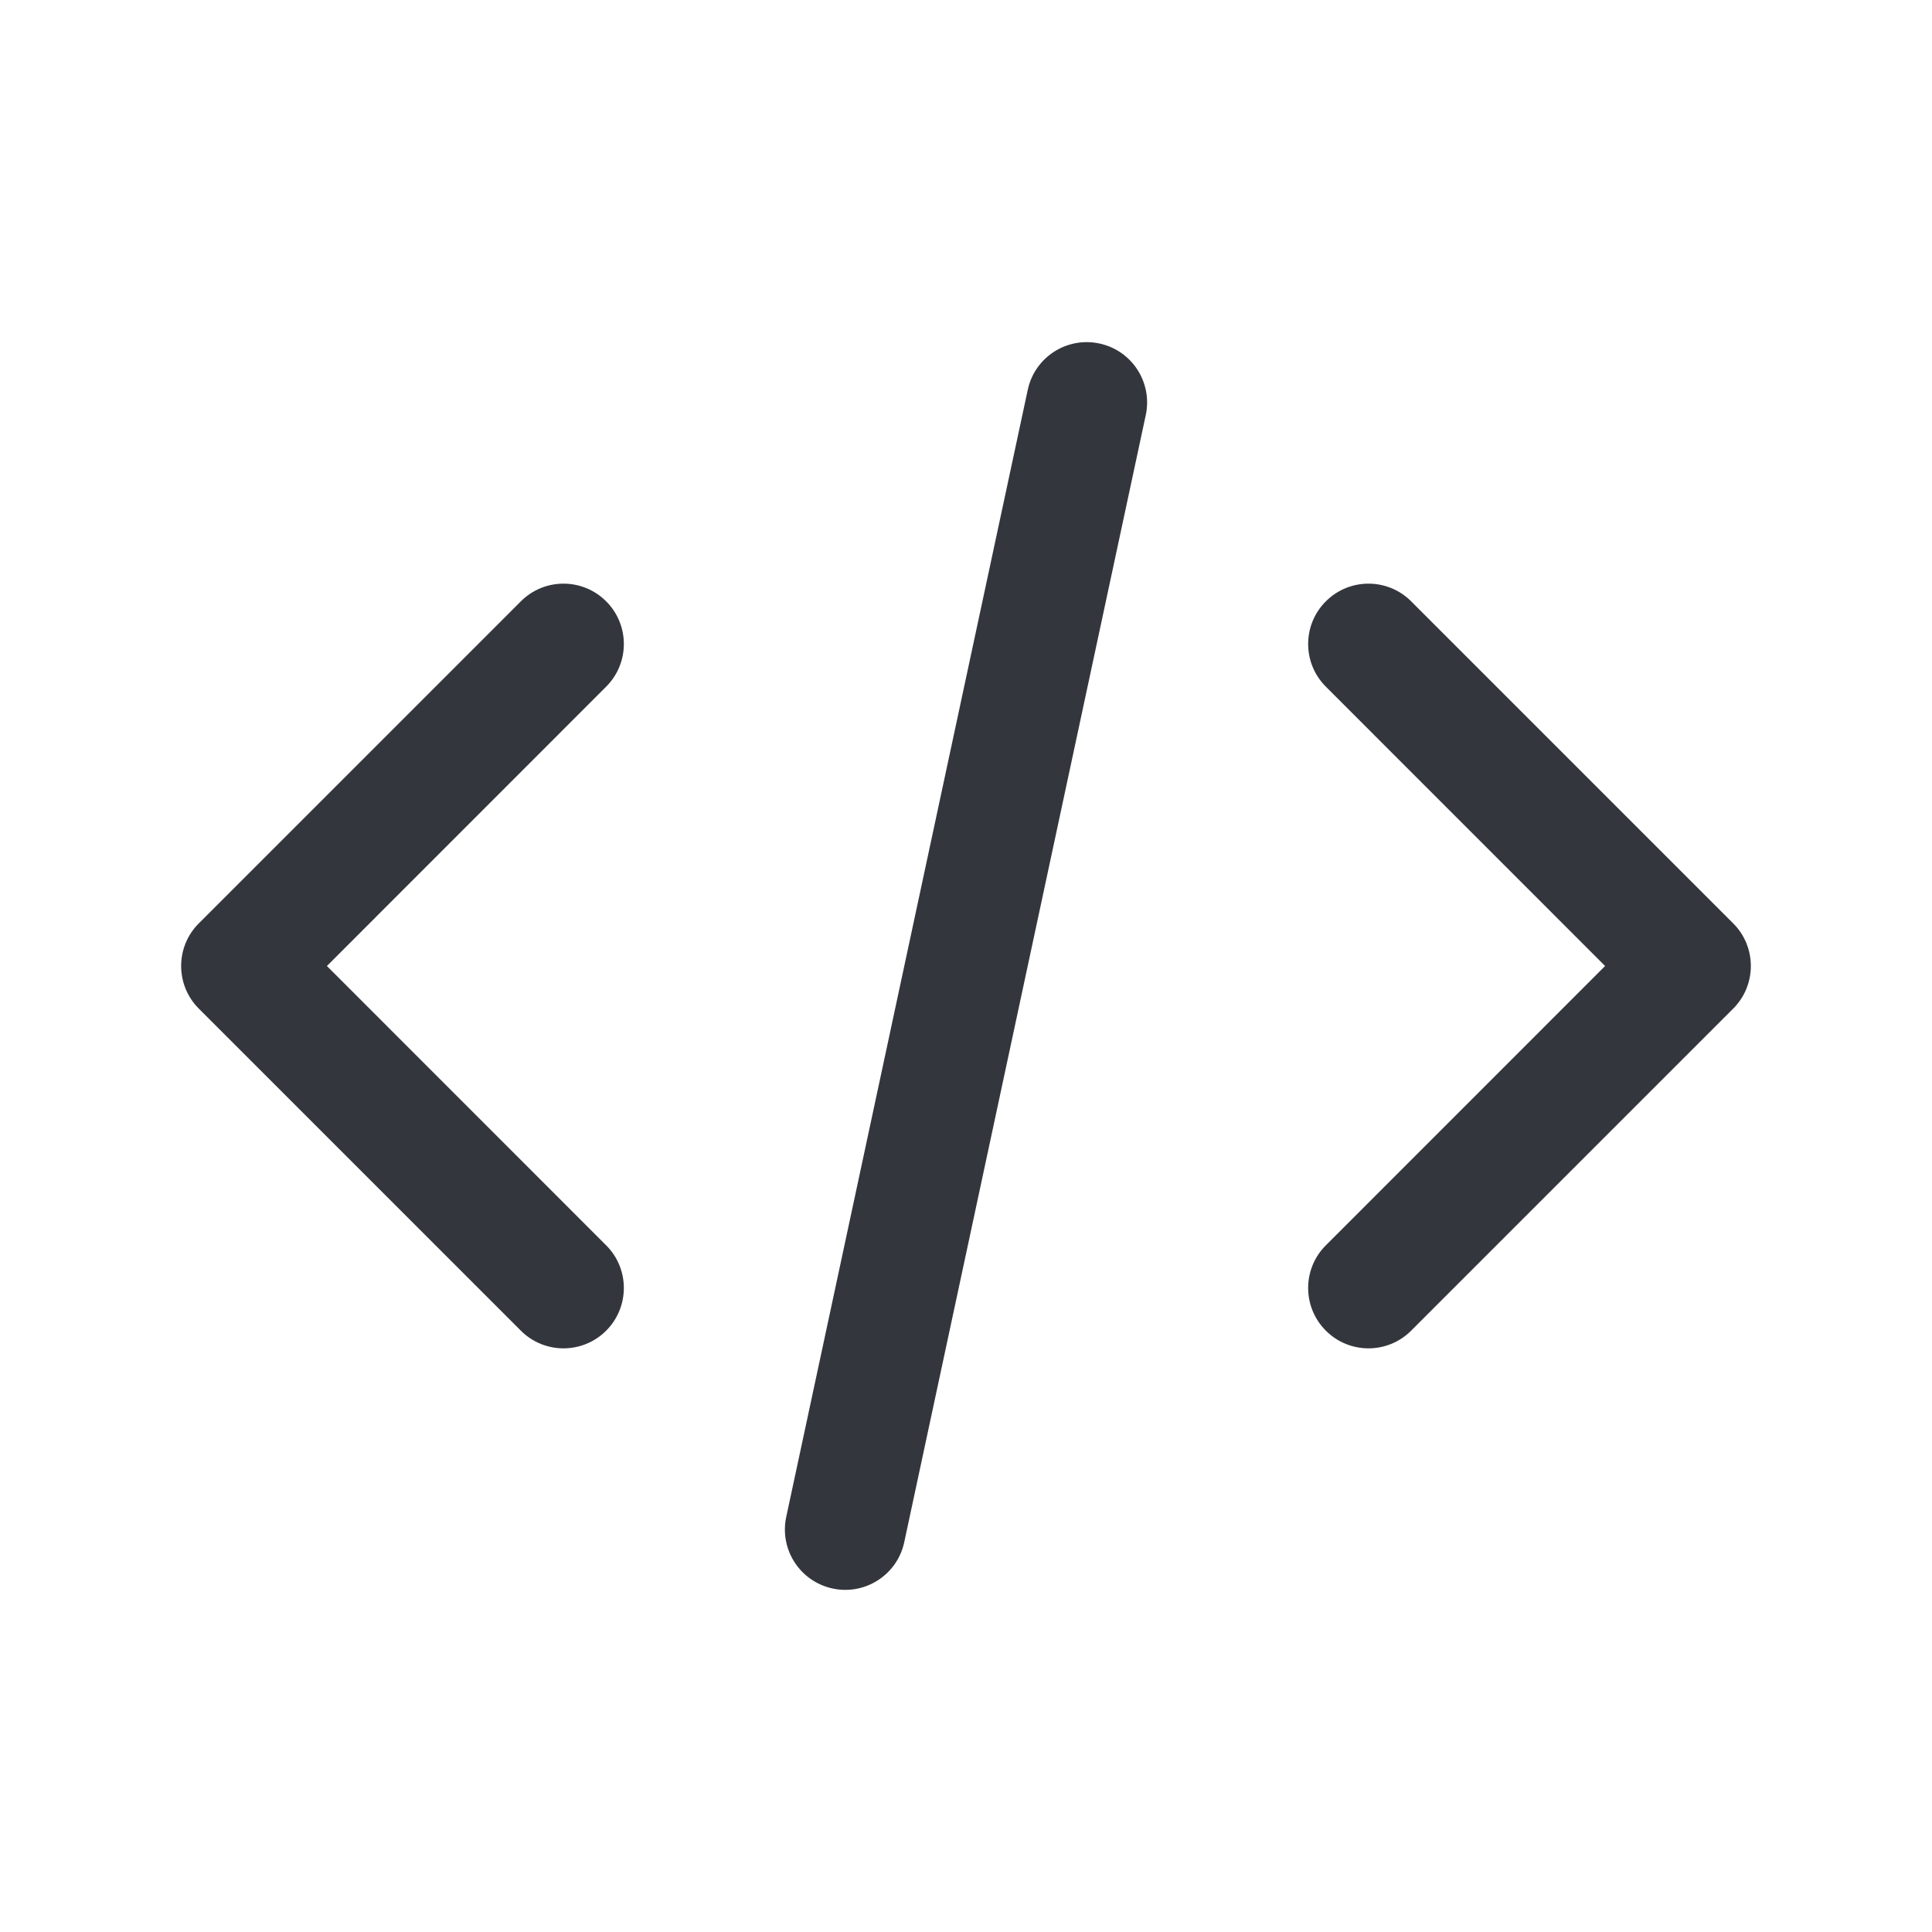
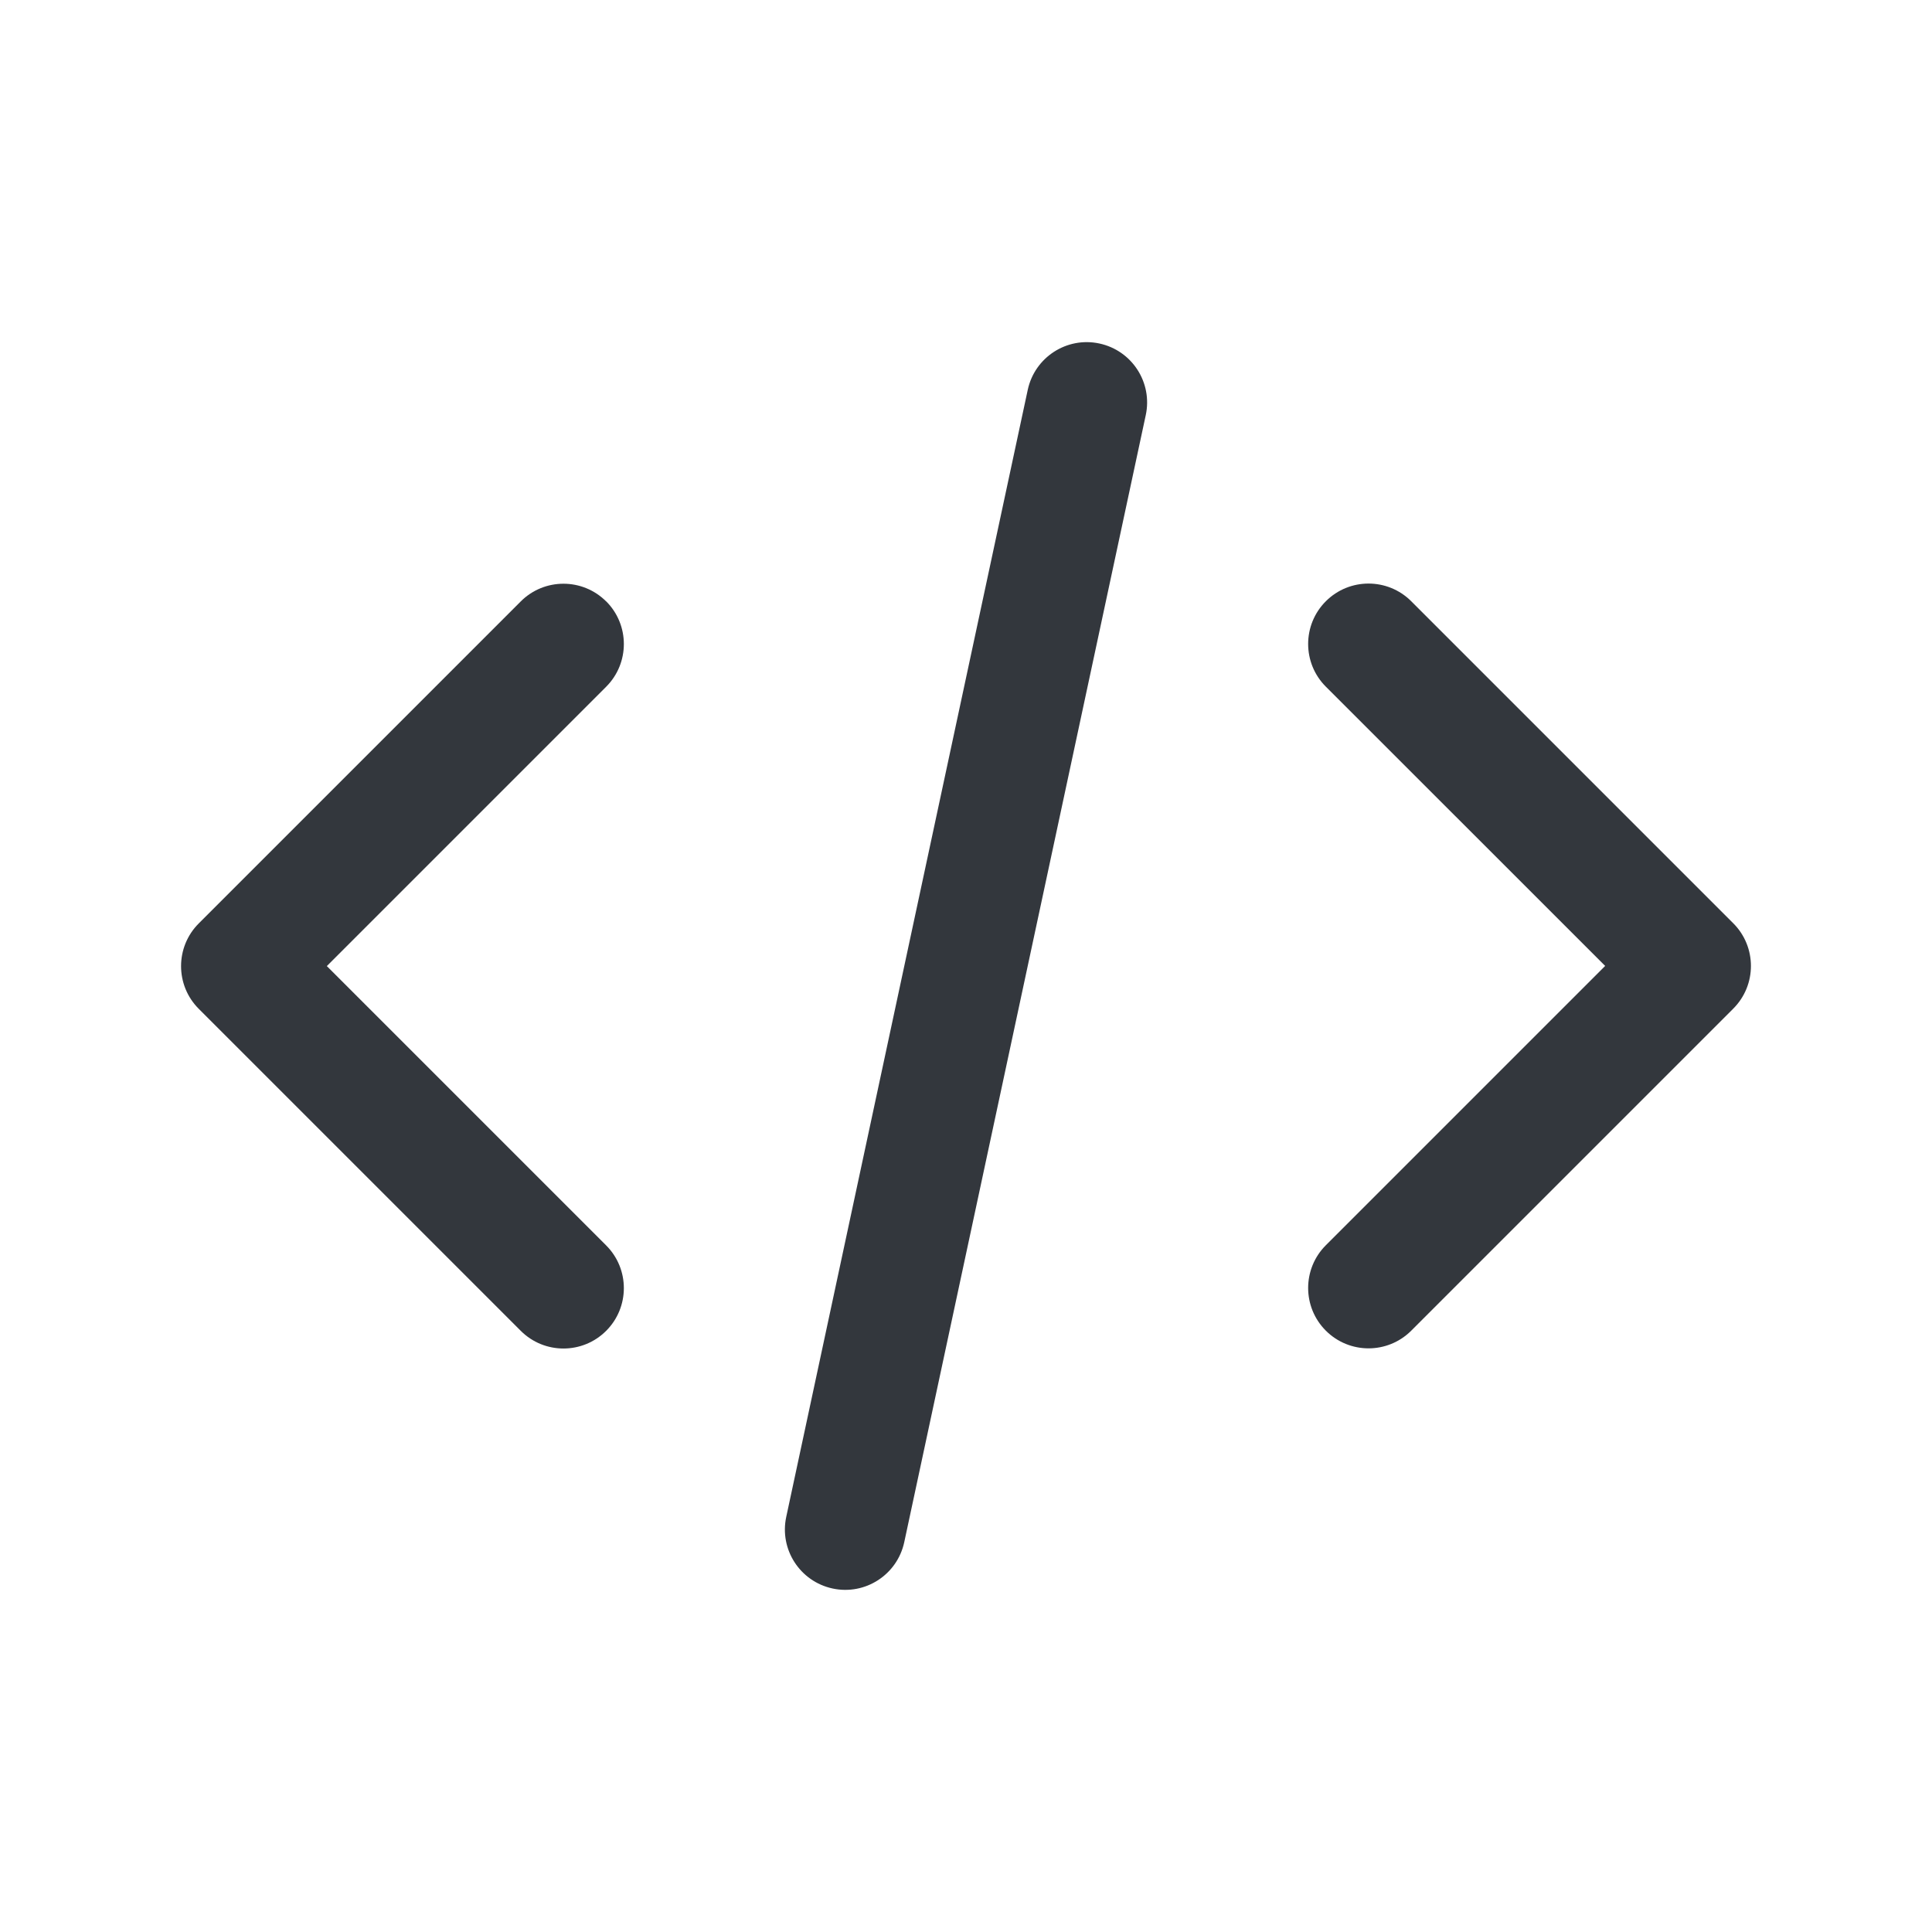
- <svg xmlns="http://www.w3.org/2000/svg" width="24" height="24" viewBox="0 0 24 24" fill="none">
-   <path d="M13.657 4.267C14.062 4.353 14.32 4.752 14.233 5.157L11.233 19.157C11.147 19.562 10.748 19.82 10.343 19.733C9.938 19.646 9.68 19.248 9.767 18.843L12.767 4.843C12.853 4.438 13.252 4.18 13.657 4.267Z" fill="#33373D" />
-   <path d="M7.53 7.47C7.823 7.763 7.823 8.237 7.53 8.53L4.061 12L7.53 15.47C7.823 15.762 7.823 16.237 7.53 16.53C7.237 16.823 6.763 16.823 6.47 16.53L2.47 12.53C2.177 12.237 2.177 11.762 2.47 11.47L6.47 7.47C6.763 7.177 7.237 7.177 7.53 7.47Z" fill="#33373D" />
-   <path d="M16.47 8.53C16.177 8.237 16.177 7.763 16.47 7.47C16.763 7.177 17.237 7.177 17.53 7.47L21.53 11.47C21.823 11.762 21.823 12.237 21.53 12.53L17.53 16.53C17.237 16.823 16.763 16.823 16.47 16.53C16.177 16.237 16.177 15.762 16.47 15.47L19.939 12L16.47 8.53Z" fill="#33373D" />
+ <svg xmlns="http://www.w3.org/2000/svg" fill="none" height="24" viewBox="0 0 24 24" width="24">
+   <g fill="#33373d">
+     <path d="m13.657 4.267c.405.087.663.485.576.89l-3 14c-.087.405-.485.663-.89.576-.405-.087-.663-.485-.576-.89l3-14c.087-.405.485-.663.89-.576z" />
+     <path d="m7.53 7.47c.293.293.293.768 0 1.061l-3.47 3.47 3.47 3.47c.293.293.293.768 0 1.061s-.768.293-1.061 0l-4-4c-.293-.293-.293-.768 0-1.061l4-4c.293-.293.768-.293 1.061 0z" />
+     <path d="m16.47 8.53c-.293-.293-.293-.768 0-1.061s.768-.293 1.061 0l4 4c.293.293.293.768 0 1.061l-4 4c-.293.293-.768.293-1.061 0s-.293-.768 0-1.061l3.47-3.47z" />
+   </g>
</svg>
